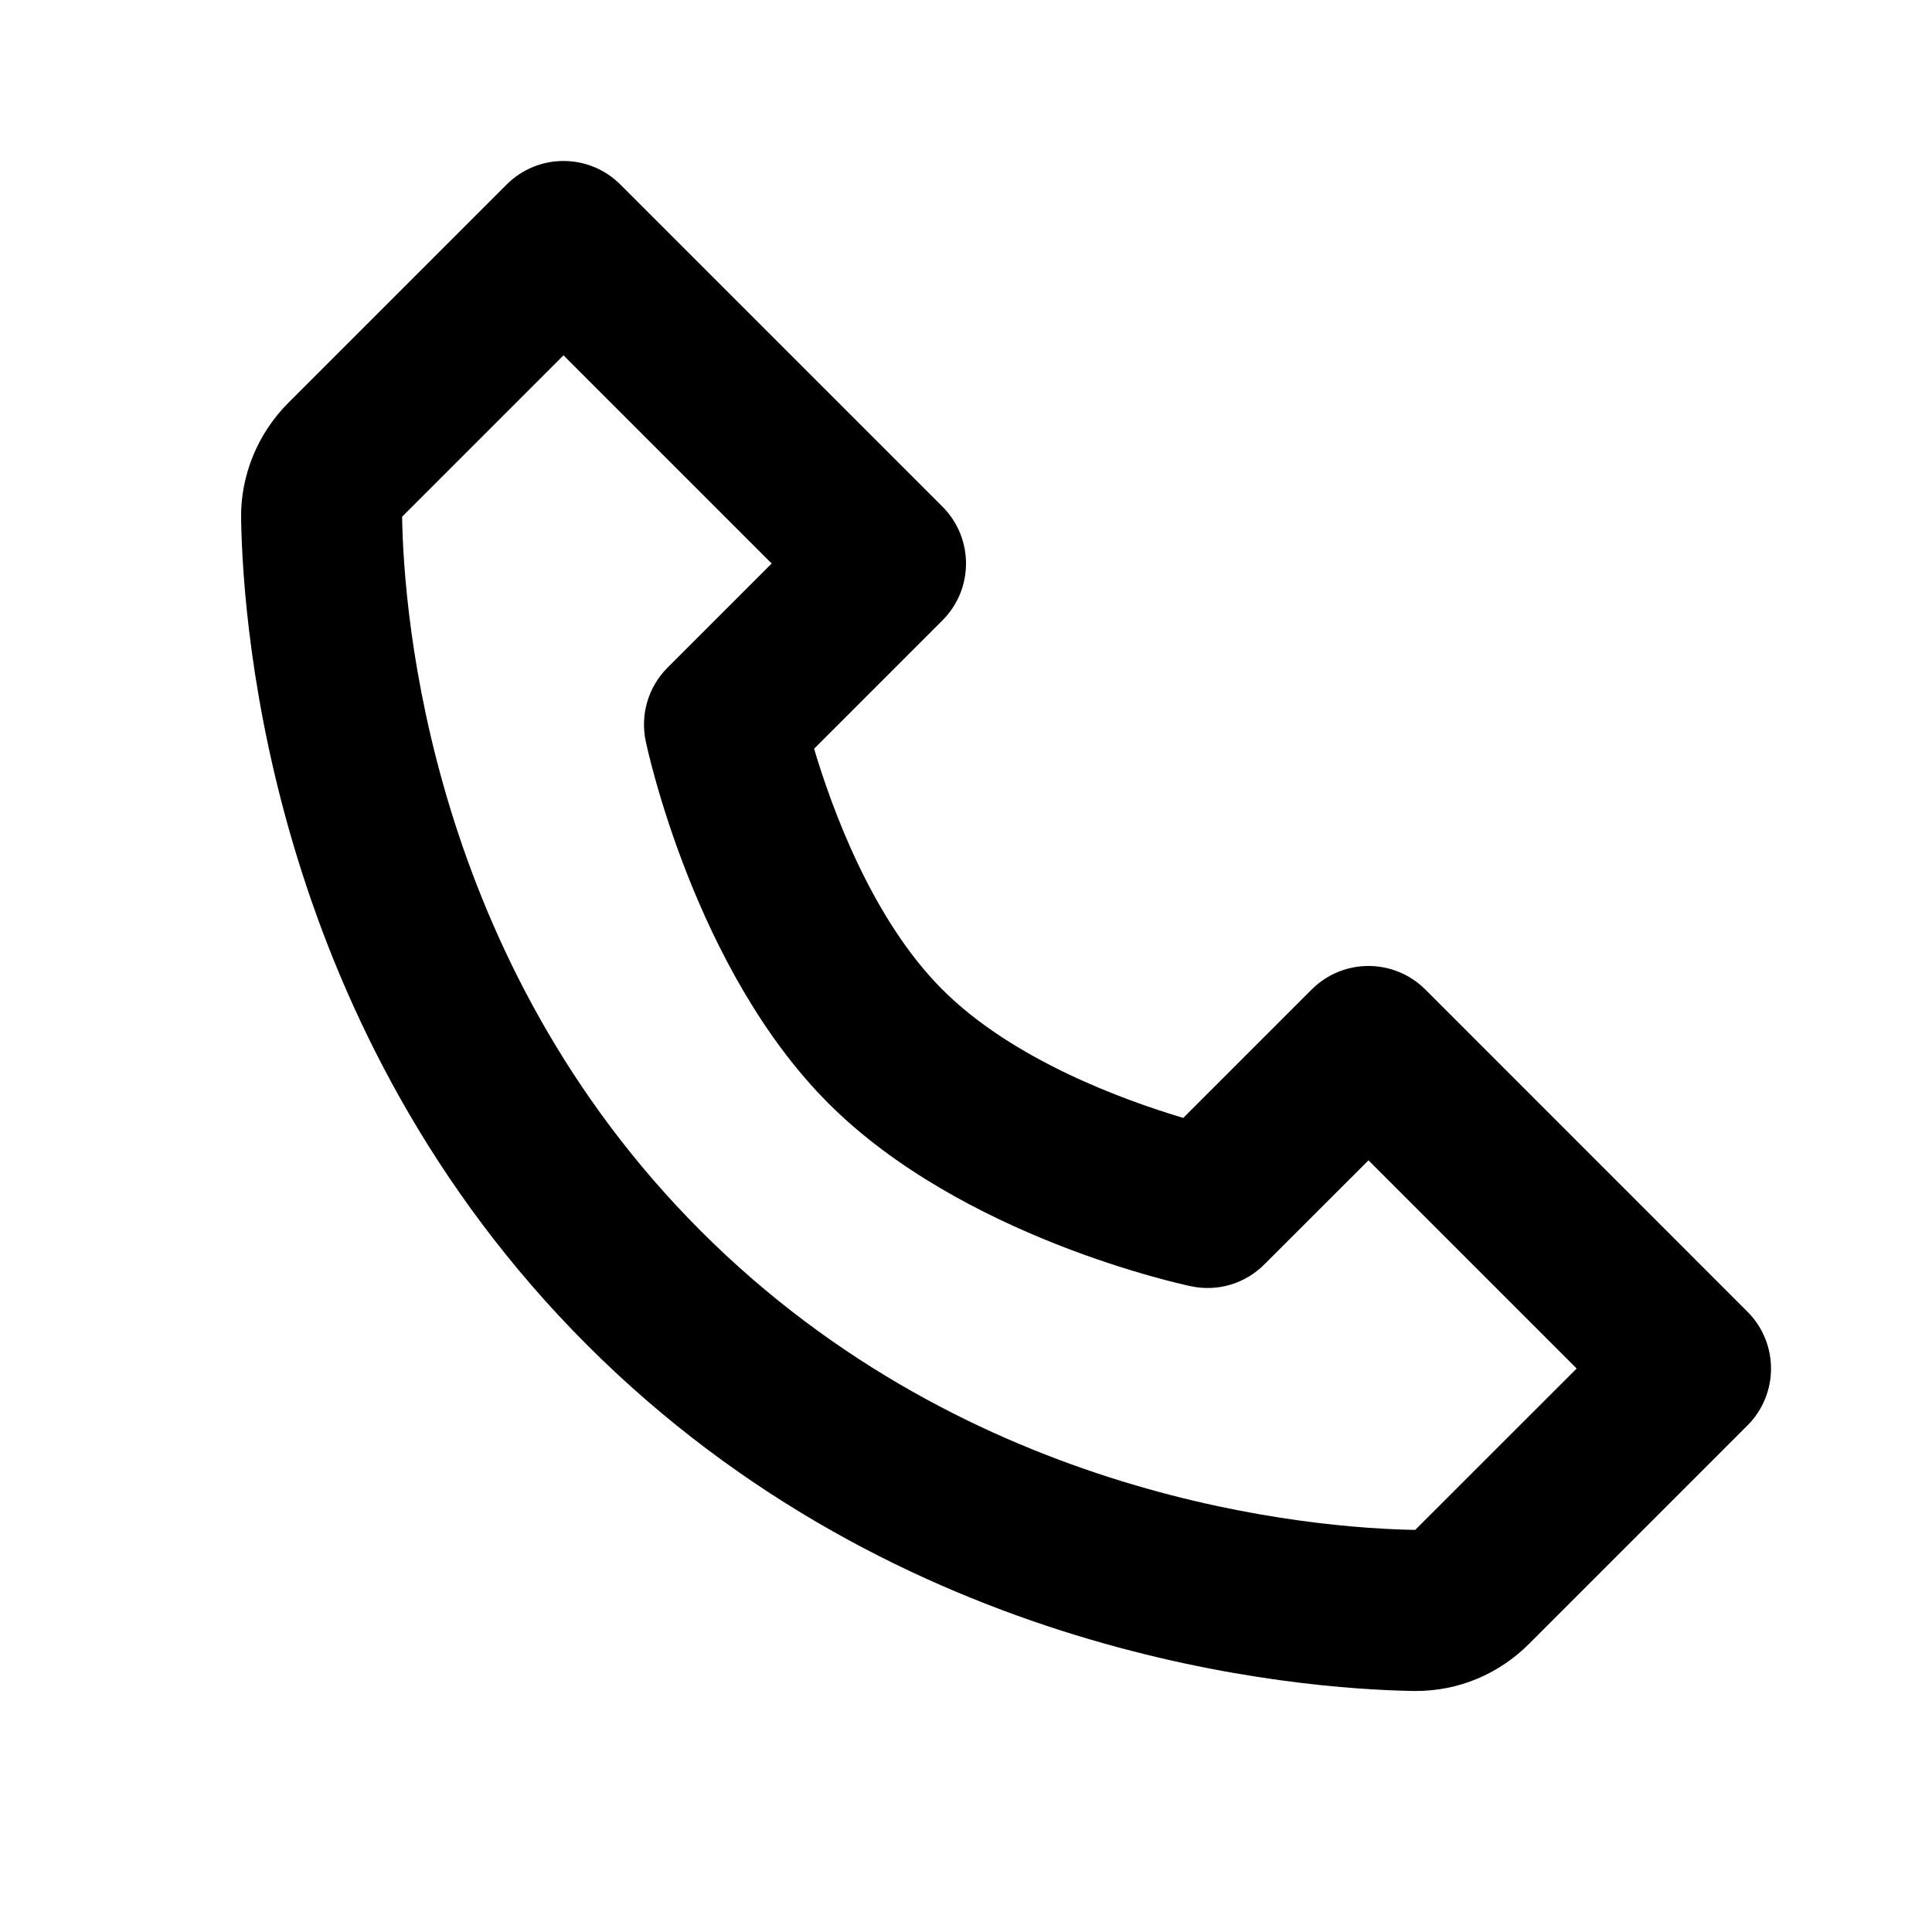
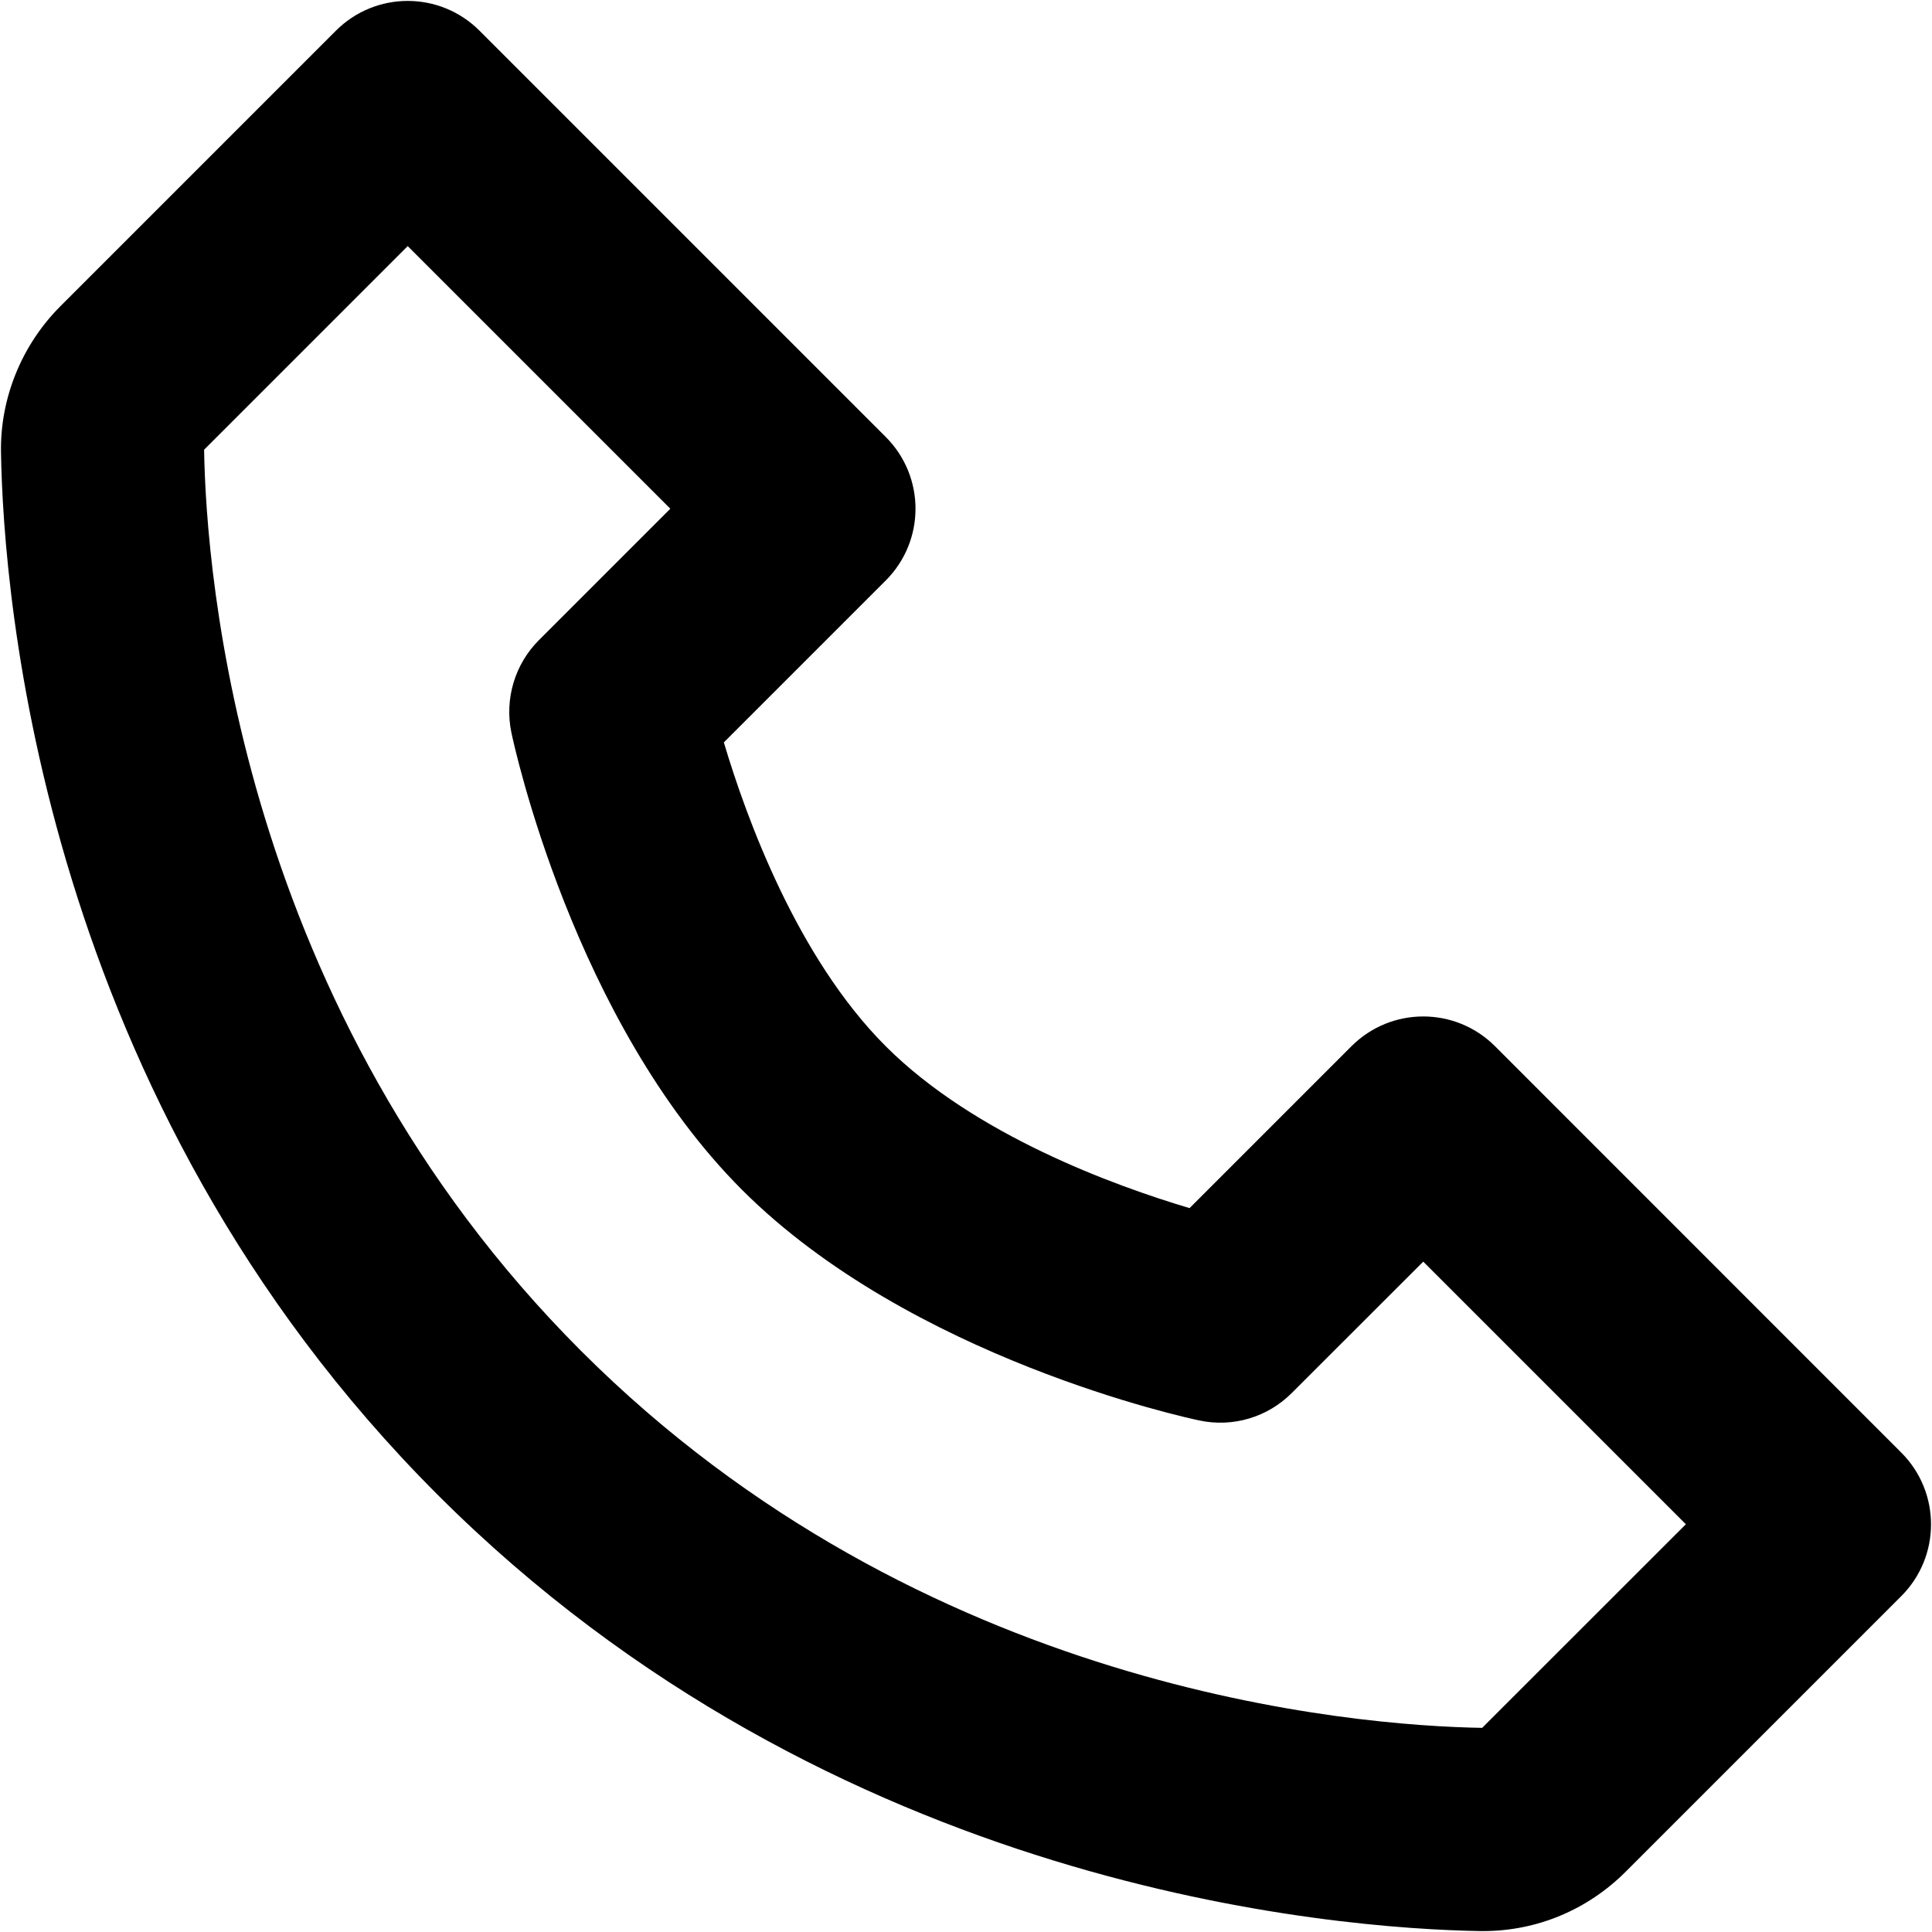
- <svg xmlns="http://www.w3.org/2000/svg" width="1000" height="1000" fill="none">
-   <path d="M737.79 512.209c-16.291-16.292-42.625-16.292-58.916 0l-66.417 66.416c-30.792-9.166-88.25-30-124.667-66.416-36.416-36.417-57.25-93.875-66.416-124.667l66.416-66.417c16.292-16.291 16.292-42.625 0-58.916L321.124 95.542c-16.292-16.292-42.625-16.292-58.917 0l-113 113c-15.833 15.833-24.75 37.583-24.417 59.792.959 59.333 16.667 265.416 179.084 427.833C466.29 858.584 672.374 874.25 731.749 875.25h1.166c22 0 42.792-8.666 58.542-24.416l113-113c16.292-16.292 16.292-42.625 0-58.917L737.79 512.209zm-5.291 279.666c-52-.875-229.917-14.833-369.709-154.666-140.25-140.25-153.833-318.792-154.666-369.75l83.541-83.542 107.75 107.75-53.875 53.875c-9.958 9.917-14.208 24.25-11.333 38 1 4.792 25.458 118.417 94.625 187.583 69.167 69.167 182.792 93.625 187.583 94.625 13.875 2.959 28.084-1.333 38-11.291l53.917-53.875 107.75 107.75-83.583 83.541z" fill="#000" />
+ <svg xmlns="http://www.w3.org/2000/svg" viewBox="0 0 1000 1000">
+   <path fill="none" d="M0 0h1000v1000H0z" />
+   <path d="M773.83 541.53c-20.55-20.55-53.77-20.55-74.32 0l-83.79 83.79c-38.85-11.56-111.33-37.85-157.27-83.79-45.94-45.94-72.22-118.43-83.79-157.27l83.79-83.79c20.55-20.55 20.55-53.77 0-74.32L248.19 15.89c-20.55-20.55-53.77-20.55-74.33 0L31.31 158.45C11.34 178.42.09 205.86.51 233.88c1.21 74.85 21.03 334.83 225.92 539.72 204.89 204.9 464.88 224.66 539.78 225.92h1.47c27.75 0 53.98-10.93 73.85-30.8l142.55-142.55c20.55-20.55 20.55-53.77 0-74.33L773.83 541.53zm-6.67 352.81c-65.6-1.1-290.05-18.71-466.4-195.12-176.93-176.93-194.07-402.16-195.12-466.45l105.39-105.39 135.93 135.93L279 331.27c-12.56 12.51-17.92 30.59-14.3 47.94 1.26 6.05 32.12 149.39 119.37 236.64 87.26 87.26 230.6 118.11 236.64 119.37 17.5 3.73 35.43-1.68 47.94-14.24l68.02-67.96L872.6 788.95 767.16 894.34z" />
</svg>
